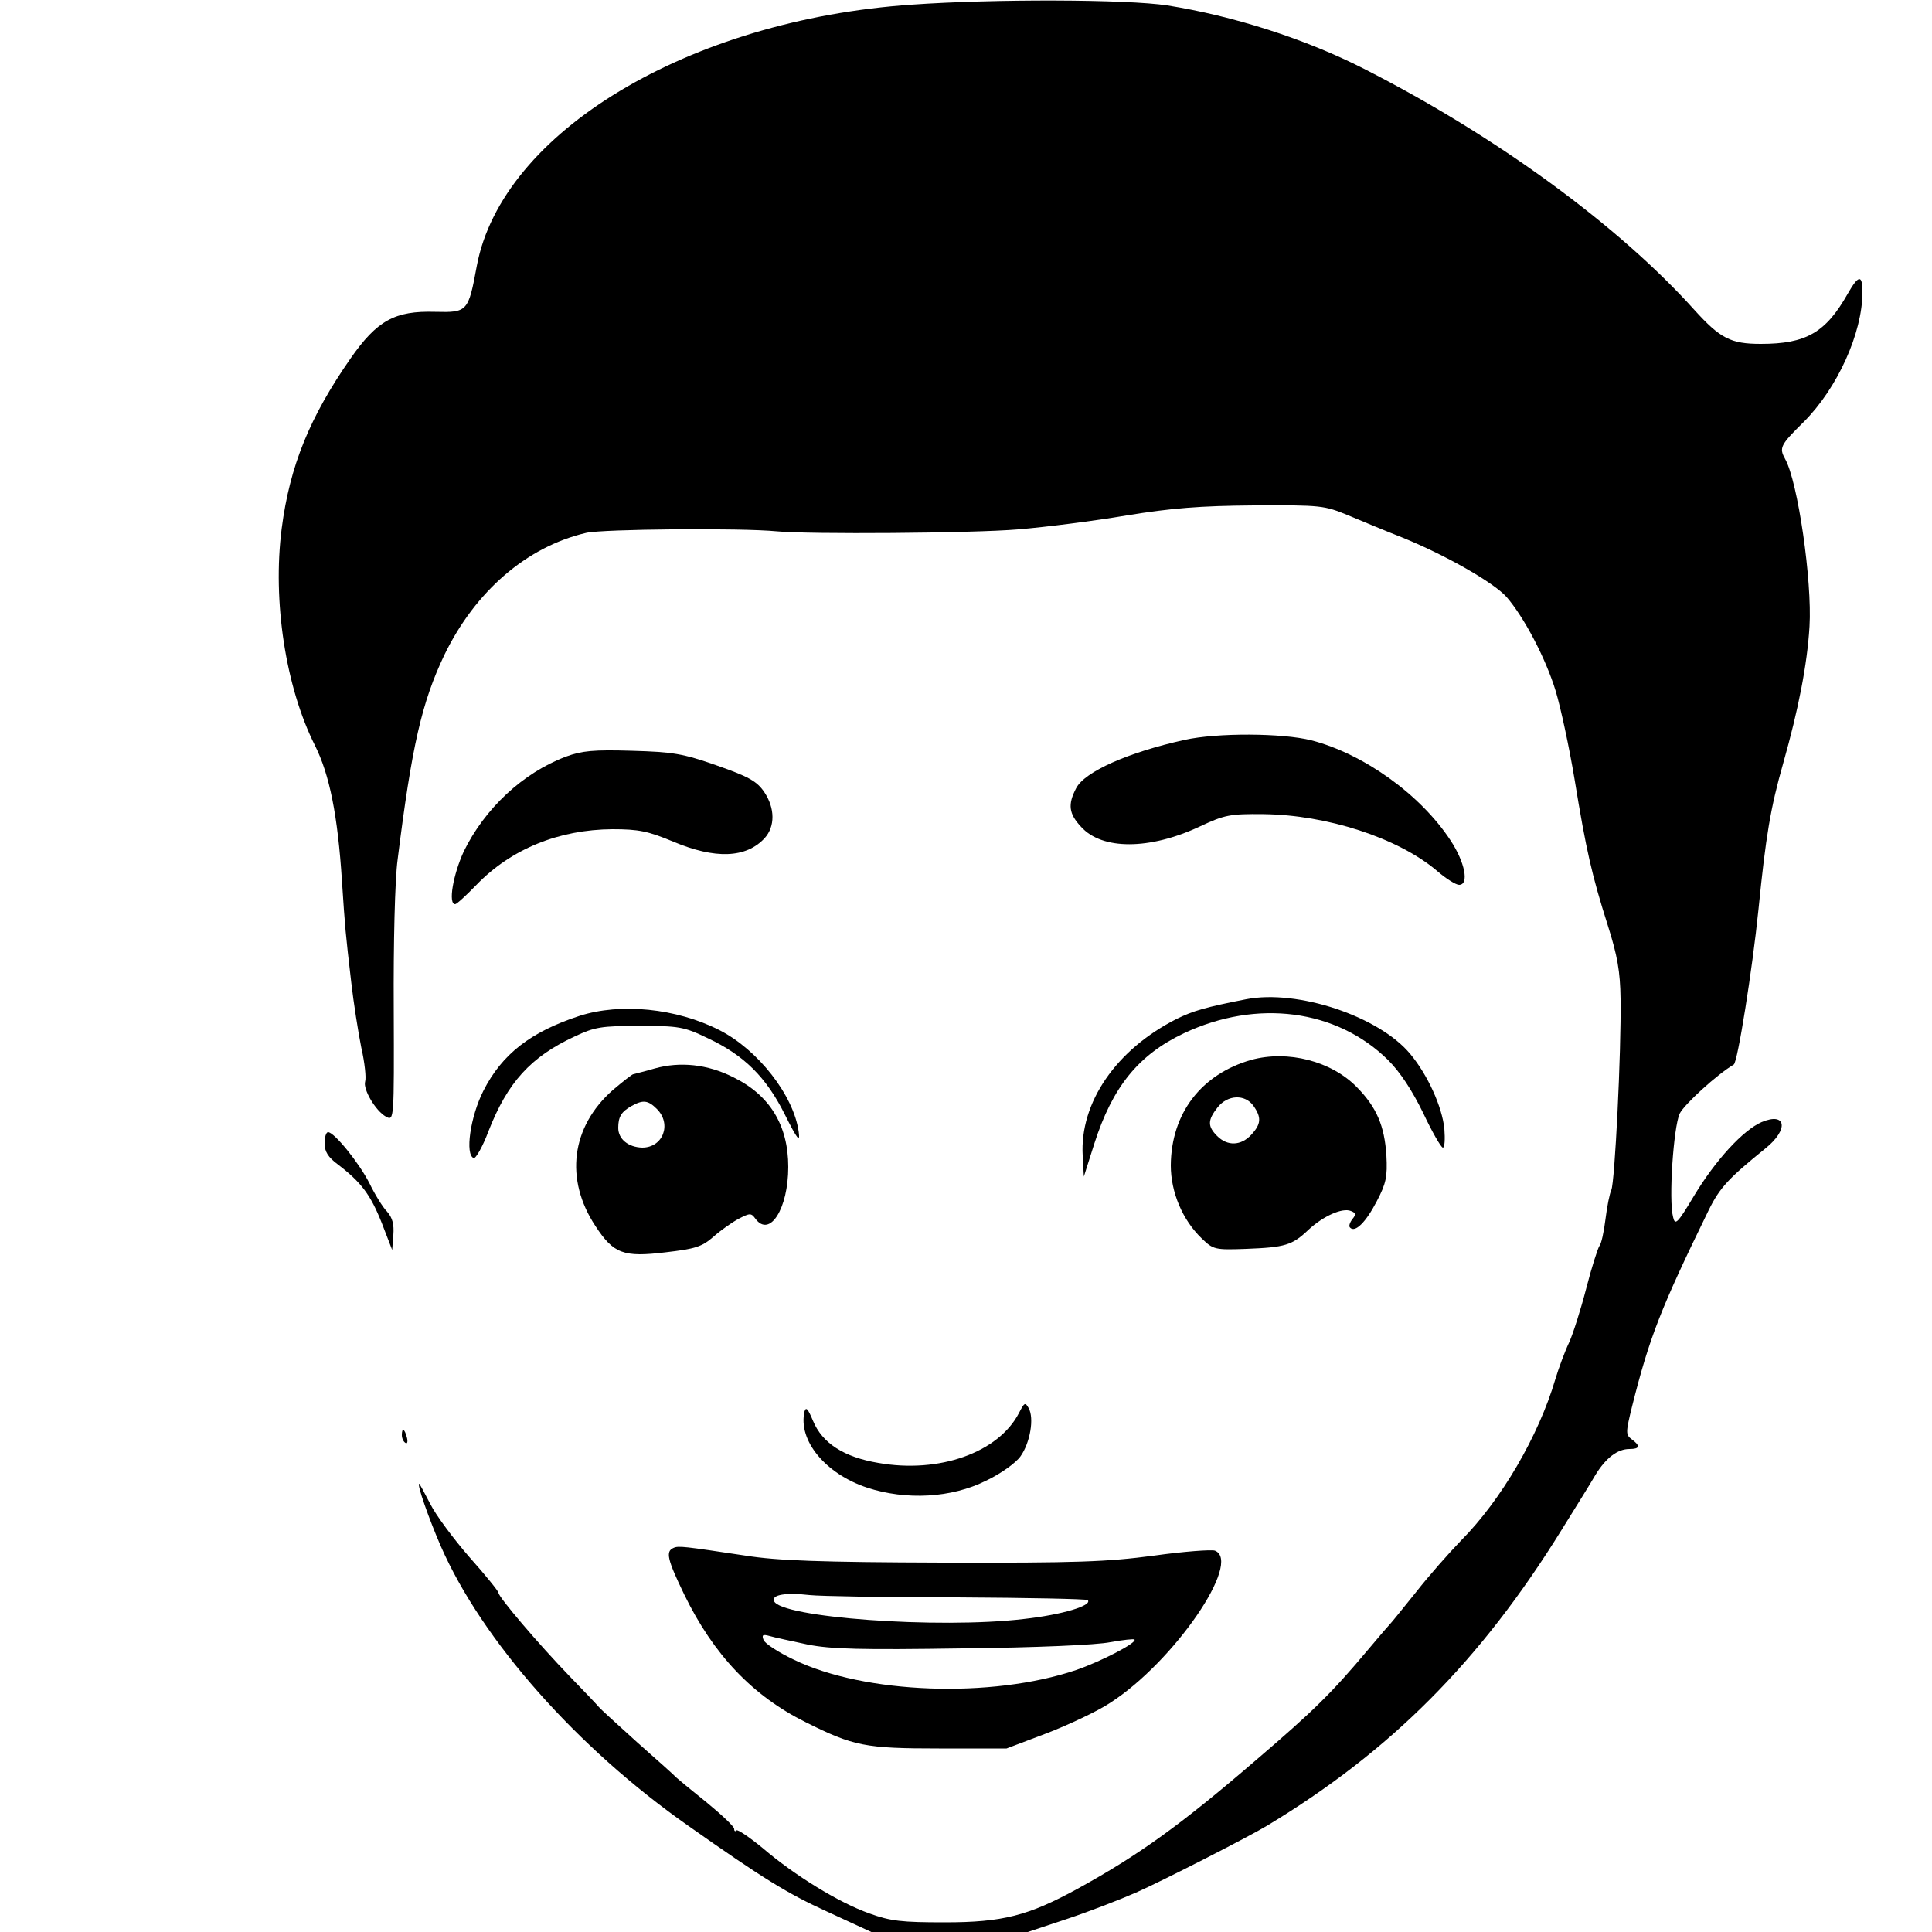
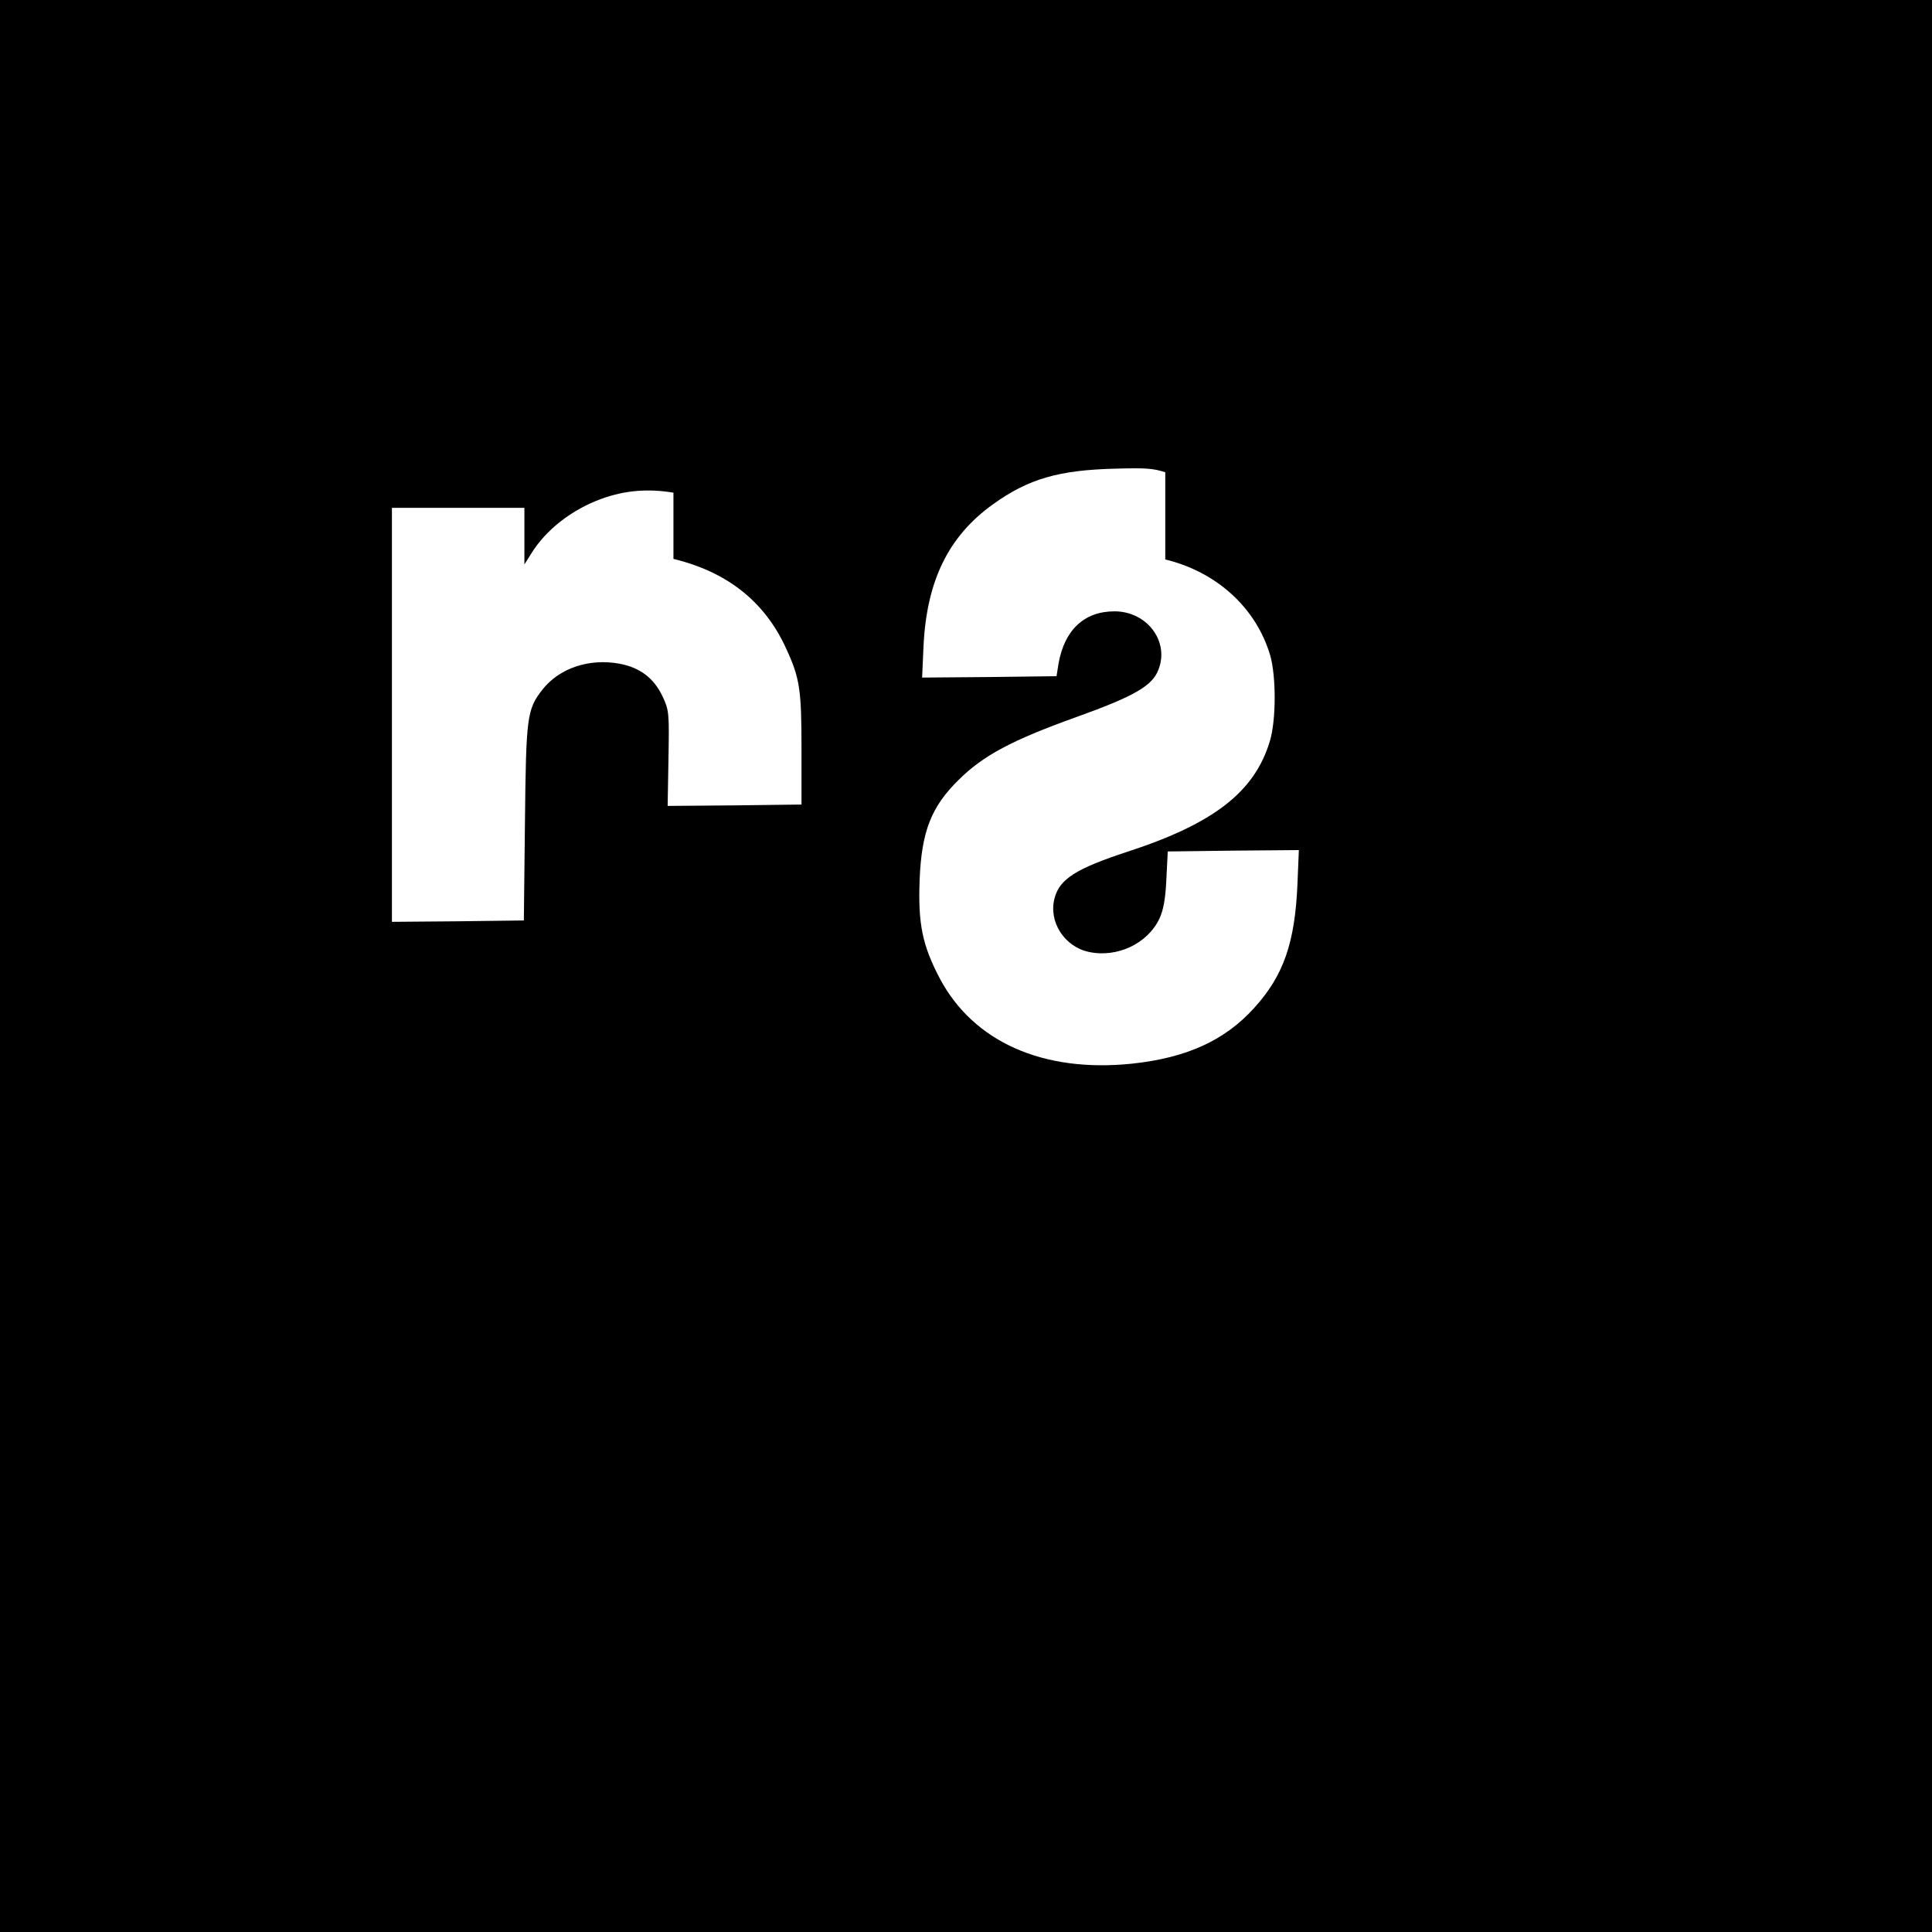
- <svg xmlns="http://www.w3.org/2000/svg" version="1.0" width="500pt" height="500pt" viewBox="0 0 500 500" preserveAspectRatio="xMidYMid meet">
-   <g transform="translate(0,500) scale(0.1,-0.1)" fill="#000000" stroke="none">
-     <path d="M2360 4988 c-577 -39 -1061 -330 -1126 -676 -22 -119 -24 -121 -108 -119 -104 3 -150 -22 -219 -121 -105 -151 -157 -277 -178 -440 -24 -187 10 -410 86 -561 38 -76 59 -181 70 -351 8 -122 9 -133 24 -262 6 -53 18 -129 26 -169 9 -39 13 -79 10 -88 -6 -20 27 -76 54 -91 21 -11 21 -10 20 282 -1 166 3 332 10 383 37 297 63 408 121 530 80 165 213 280 367 316 44 10 400 13 493 4 84 -8 507 -5 625 5 72 6 198 22 280 36 116 19 191 25 330 26 175 1 182 0 245 -26 36 -15 98 -41 139 -57 111 -45 236 -116 270 -154 45 -52 101 -158 127 -243 13 -43 35 -145 49 -229 30 -184 45 -249 86 -378 25 -79 32 -119 33 -190 2 -138 -15 -477 -24 -495 -4 -8 -11 -42 -15 -75 -4 -33 -11 -65 -16 -70 -4 -6 -20 -55 -34 -110 -14 -54 -34 -117 -44 -139 -11 -23 -27 -66 -36 -96 -43 -146 -140 -312 -243 -416 -32 -33 -85 -93 -117 -134 -33 -41 -62 -77 -65 -80 -3 -3 -30 -34 -60 -70 -94 -112 -141 -158 -287 -283 -195 -168 -304 -247 -464 -335 -128 -70 -194 -87 -344 -87 -111 0 -140 3 -195 23 -79 28 -193 98 -276 169 -34 28 -65 49 -68 46 -3 -4 -6 -2 -6 4 0 6 -33 37 -72 69 -40 32 -75 61 -78 64 -3 4 -48 44 -100 90 -52 47 -97 88 -100 92 -3 4 -37 40 -76 80 -81 84 -184 205 -184 216 0 4 -34 46 -75 92 -41 47 -87 109 -101 137 -15 29 -28 53 -29 53 -7 0 26 -93 56 -162 107 -244 353 -522 640 -723 193 -136 256 -175 359 -222 l115 -53 202 0 203 0 102 34 c57 19 137 50 178 68 66 29 293 145 339 173 320 193 552 426 762 765 36 58 76 122 88 143 27 44 57 67 88 67 27 0 29 8 6 25 -16 12 -16 17 1 86 45 179 74 253 198 507 29 59 52 83 147 160 61 49 54 95 -10 68 -48 -21 -119 -98 -175 -191 -43 -72 -49 -77 -54 -55 -12 44 1 233 17 268 12 24 96 101 140 127 10 6 48 245 64 402 19 190 31 262 64 378 39 138 62 254 68 354 7 117 -30 374 -63 433 -16 29 -13 36 48 96 87 87 152 230 152 336 0 46 -10 45 -38 -4 -57 -101 -108 -130 -225 -130 -78 0 -105 14 -172 88 -196 218 -513 450 -855 624 -153 78 -339 137 -509 164 -105 16 -449 17 -661 2z" />
-     <path d="M3065 3085 c-145 -32 -258 -82 -280 -125 -22 -42 -19 -66 13 -100 54 -60 177 -60 307 1 64 30 78 33 165 32 164 -2 347 -61 448 -146 24 -21 50 -37 58 -37 27 0 15 59 -22 115 -78 119 -225 224 -360 259 -75 19 -244 20 -329 1z" />
-     <path d="M1465 3042 c-112 -42 -211 -135 -265 -246 -27 -59 -41 -136 -22 -136 4 0 29 23 55 50 90 93 213 143 352 144 68 0 92 -5 157 -32 109 -46 189 -43 237 9 27 30 27 77 -1 119 -19 28 -40 40 -123 69 -88 31 -114 35 -220 38 -99 3 -129 0 -170 -15z" />
-     <path d="M3225 2414 c-107 -21 -137 -30 -180 -51 -156 -79 -251 -216 -243 -354 l3 -54 27 85 c47 147 114 230 232 286 189 89 395 62 528 -69 32 -32 62 -78 91 -137 23 -49 46 -89 51 -90 5 0 6 22 4 49 -6 57 -43 139 -88 193 -81 98 -292 168 -425 142z" />
-     <path d="M1500 2371 c-126 -41 -201 -99 -249 -194 -34 -67 -48 -166 -25 -174 5 -2 23 29 38 69 49 126 109 193 224 246 51 24 68 27 167 27 102 0 115 -2 177 -32 94 -44 151 -101 199 -197 33 -66 40 -74 36 -45 -13 94 -105 212 -205 263 -112 57 -256 71 -362 37z" />
-     <path d="M3238 2257 c-129 -37 -207 -138 -208 -273 0 -69 30 -141 80 -189 30 -29 34 -30 116 -27 100 4 118 9 161 50 38 35 87 57 109 48 13 -5 14 -9 4 -21 -7 -9 -10 -19 -6 -22 13 -14 41 14 69 68 24 46 28 63 25 119 -5 76 -25 124 -76 176 -66 68 -179 97 -274 71z m6 -119 c21 -30 20 -47 -6 -75 -26 -28 -61 -30 -88 -3 -25 25 -25 41 1 74 26 33 71 35 93 4z" />
-     <path d="M1695 2235 c-27 -8 -53 -14 -56 -15 -3 0 -27 -19 -53 -41 -108 -95 -125 -231 -45 -352 47 -72 73 -81 181 -68 77 9 94 14 124 40 19 17 49 38 66 47 29 15 32 15 43 0 37 -50 85 26 85 134 0 108 -48 186 -142 232 -67 34 -138 41 -203 23z m5 -105 c39 -39 16 -100 -38 -100 -36 1 -62 22 -62 51 0 29 8 42 35 57 29 16 42 15 65 -8z" />
-     <path d="M840 2041 c0 -21 9 -36 35 -55 60 -46 84 -78 113 -151 l27 -70 3 39 c2 27 -2 44 -16 60 -11 11 -32 45 -46 74 -27 53 -91 132 -107 132 -5 0 -9 -13 -9 -29z" />
-     <path d="M2637 1343 c-53 -102 -206 -157 -364 -129 -89 15 -145 51 -169 109 -13 31 -18 37 -22 24 -17 -75 54 -161 162 -197 101 -33 218 -27 308 18 38 18 77 46 89 63 25 35 36 99 21 125 -9 16 -11 14 -25 -13z" />
-     <path d="M1040 1286 c0 -8 4 -17 9 -20 5 -4 7 3 4 14 -6 23 -13 26 -13 6z" />
-     <path d="M1743 994 c-21 -9 -16 -30 28 -121 76 -156 177 -262 314 -330 124 -62 154 -68 345 -68 l175 0 103 39 c57 22 132 57 165 79 165 106 343 366 271 394 -9 3 -80 -2 -158 -13 -121 -16 -198 -19 -546 -18 -316 1 -428 5 -510 18 -160 24 -174 26 -187 20z m734 -128 c182 -1 334 -4 338 -7 13 -14 -66 -38 -166 -49 -221 -26 -632 4 -646 47 -6 16 32 22 92 15 28 -3 199 -6 382 -6z m-387 -122 c60 -12 139 -14 400 -10 192 2 349 9 383 16 33 6 61 9 63 7 8 -8 -87 -57 -151 -79 -219 -74 -548 -62 -731 27 -40 19 -75 42 -78 51 -5 13 -2 15 16 10 13 -4 57 -13 98 -22z" />
+ <svg xmlns="http://www.w3.org/2000/svg" version="1.0" width="700pt" height="700pt" viewBox="0 0 700 700" preserveAspectRatio="xMidYMid meet">
+   <g transform="translate(0,700) scale(0.1,-0.1)" fill="#000000" stroke="none">
+     <path d="M0 3500 l0 -3500 3500 0 3500 0 0 3500 0 3500 -3500 0 -3500 0 0 -3500z m2440 1475 c195 -47 331 -155 408 -324 50 -108 56 -149 56 -366 l0 -200 -242 -3 -243 -2 3 172 c3 167 2 175 -22 226 -31 65 -81 103 -154 117 -111 21 -220 -16 -281 -94 -56 -72 -59 -98 -63 -481 l-4 -355 -239 -3 -239 -2 0 750 0 750 240 0 240 0 0 -102 0 -103 24 38 c53 87 148 161 256 200 86 31 169 37 260 22z m1782 -2 c186 -45 329 -175 380 -347 22 -76 22 -235 -1 -311 -55 -184 -203 -299 -516 -401 -186 -61 -246 -99 -264 -168 -23 -85 35 -176 124 -195 103 -22 213 30 256 121 14 30 22 72 25 143 l5 100 238 3 237 2 -5 -122 c-9 -213 -50 -332 -156 -449 -107 -119 -246 -182 -445 -203 -321 -33 -573 79 -695 309 -63 120 -79 197 -73 357 7 176 42 265 142 363 89 88 192 143 426 227 209 75 275 113 297 171 41 103 -41 212 -159 212 -110 0 -182 -68 -203 -191 l-7 -44 -243 -3 -244 -2 5 112 c11 238 90 400 252 516 128 92 238 124 444 129 111 3 136 1 180 -13z" />
  </g>
</svg>
